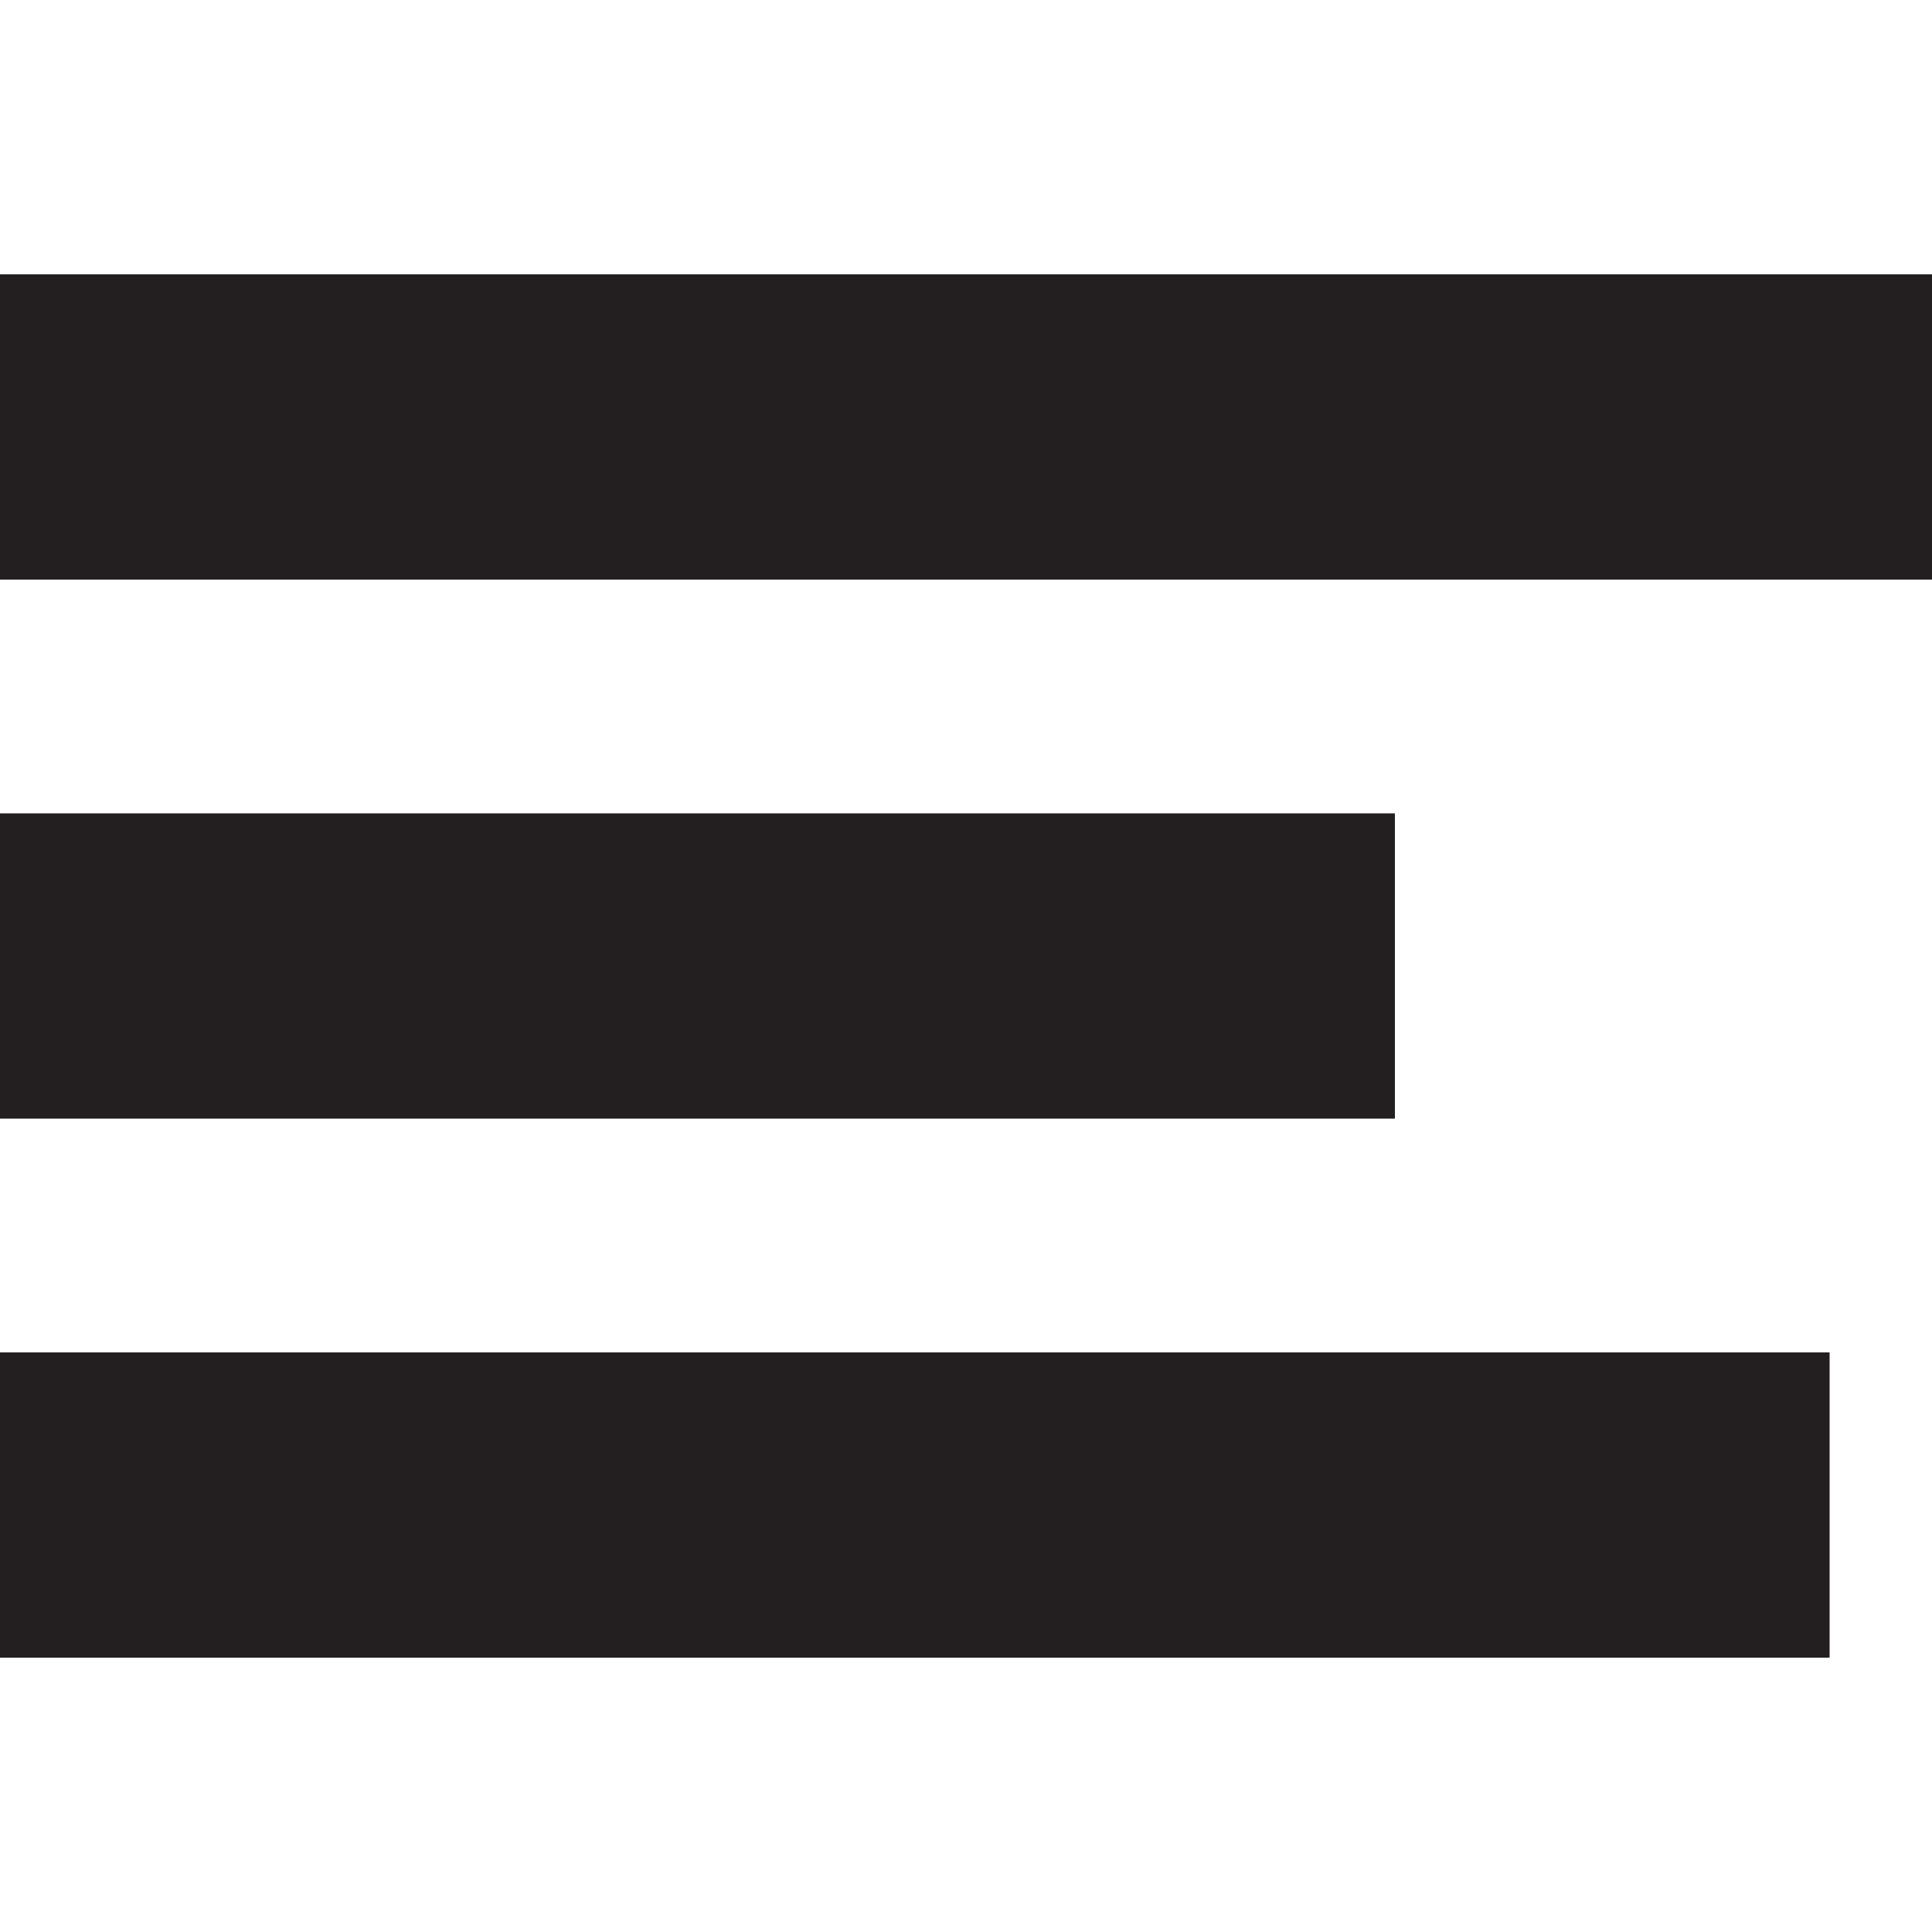
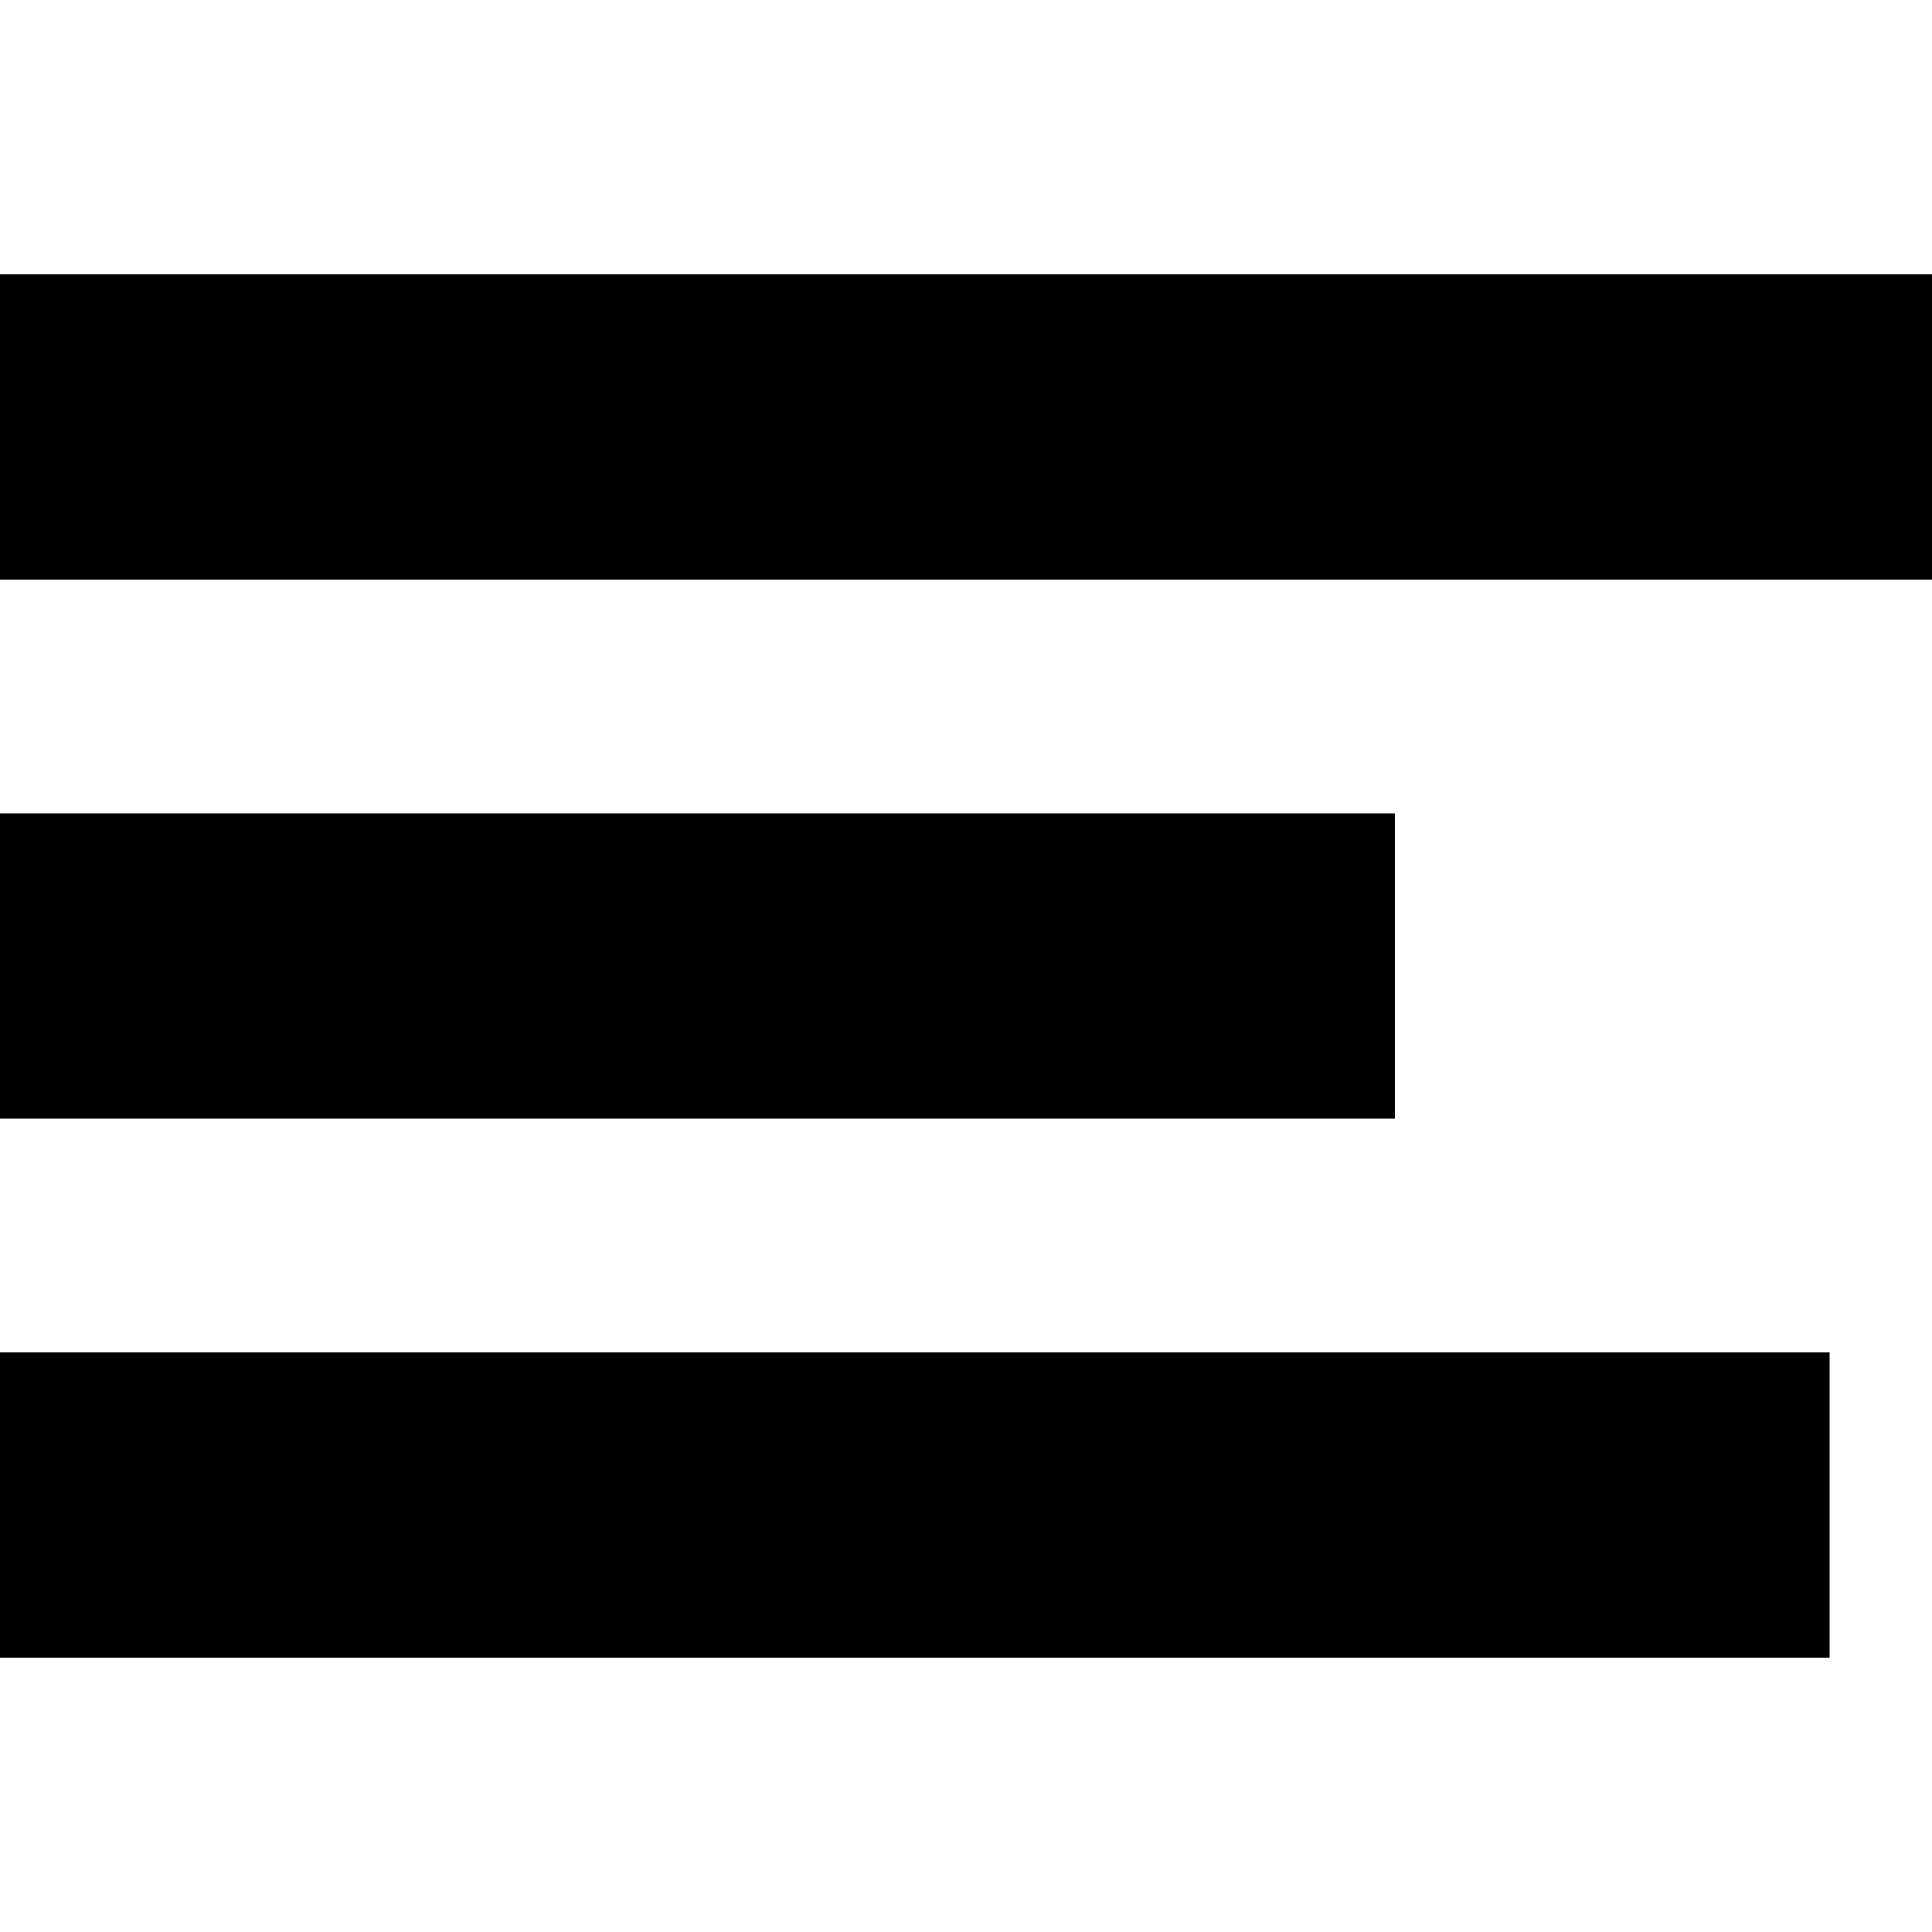
<svg xmlns="http://www.w3.org/2000/svg" version="1.1" id="Layer_1" x="0px" y="0px" viewBox="0 0 100 100" style="enable-background:new 0 0 100 100;" xml:space="preserve">
-   <style type="text/css">
- 	.st0{fill:#231F20;}
- </style>
-   <g>
-     <rect y="14.2" class="st0" width="100" height="15.8" />
-     <rect y="70" class="st0" width="94.7" height="15.8" />
-     <rect y="42.1" class="st0" width="72.2" height="15.8" />
-   </g>
+   <rect y="14.2" width="100" height="15.8" />
+   <rect y="70" width="94.7" height="15.8" />
+   <rect y="42.1" width="72.2" height="15.8" />
</svg>
